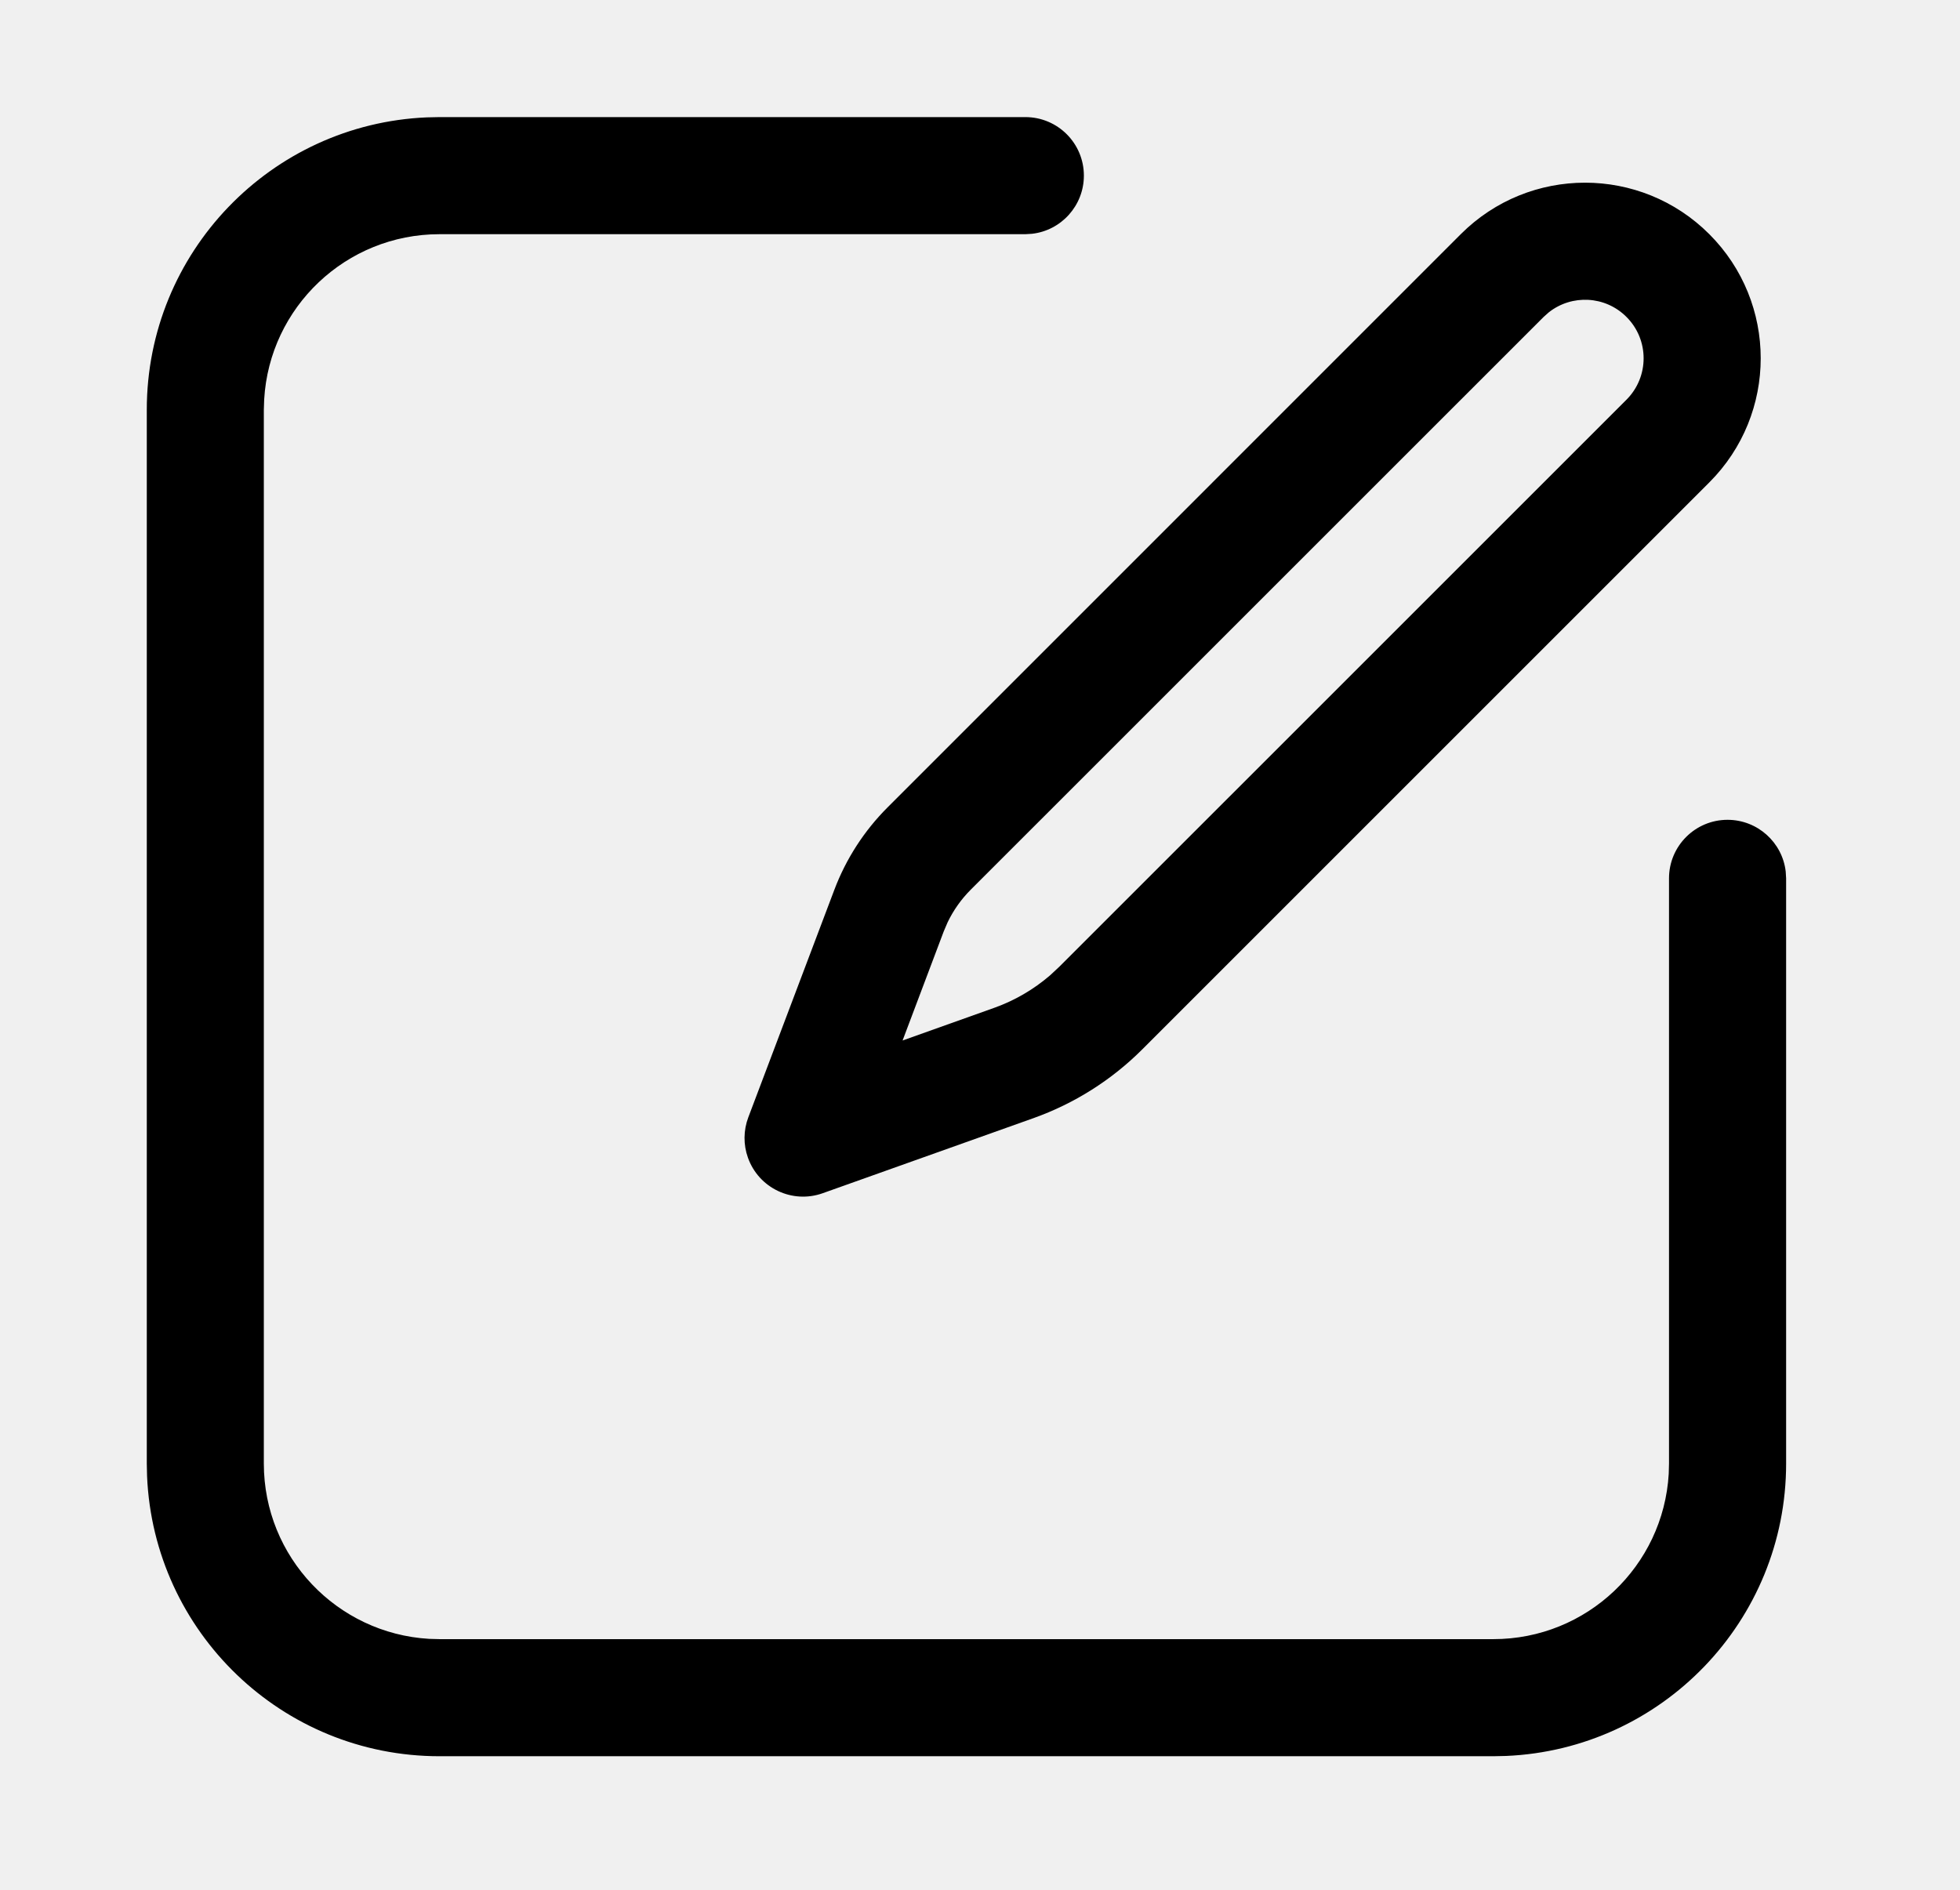
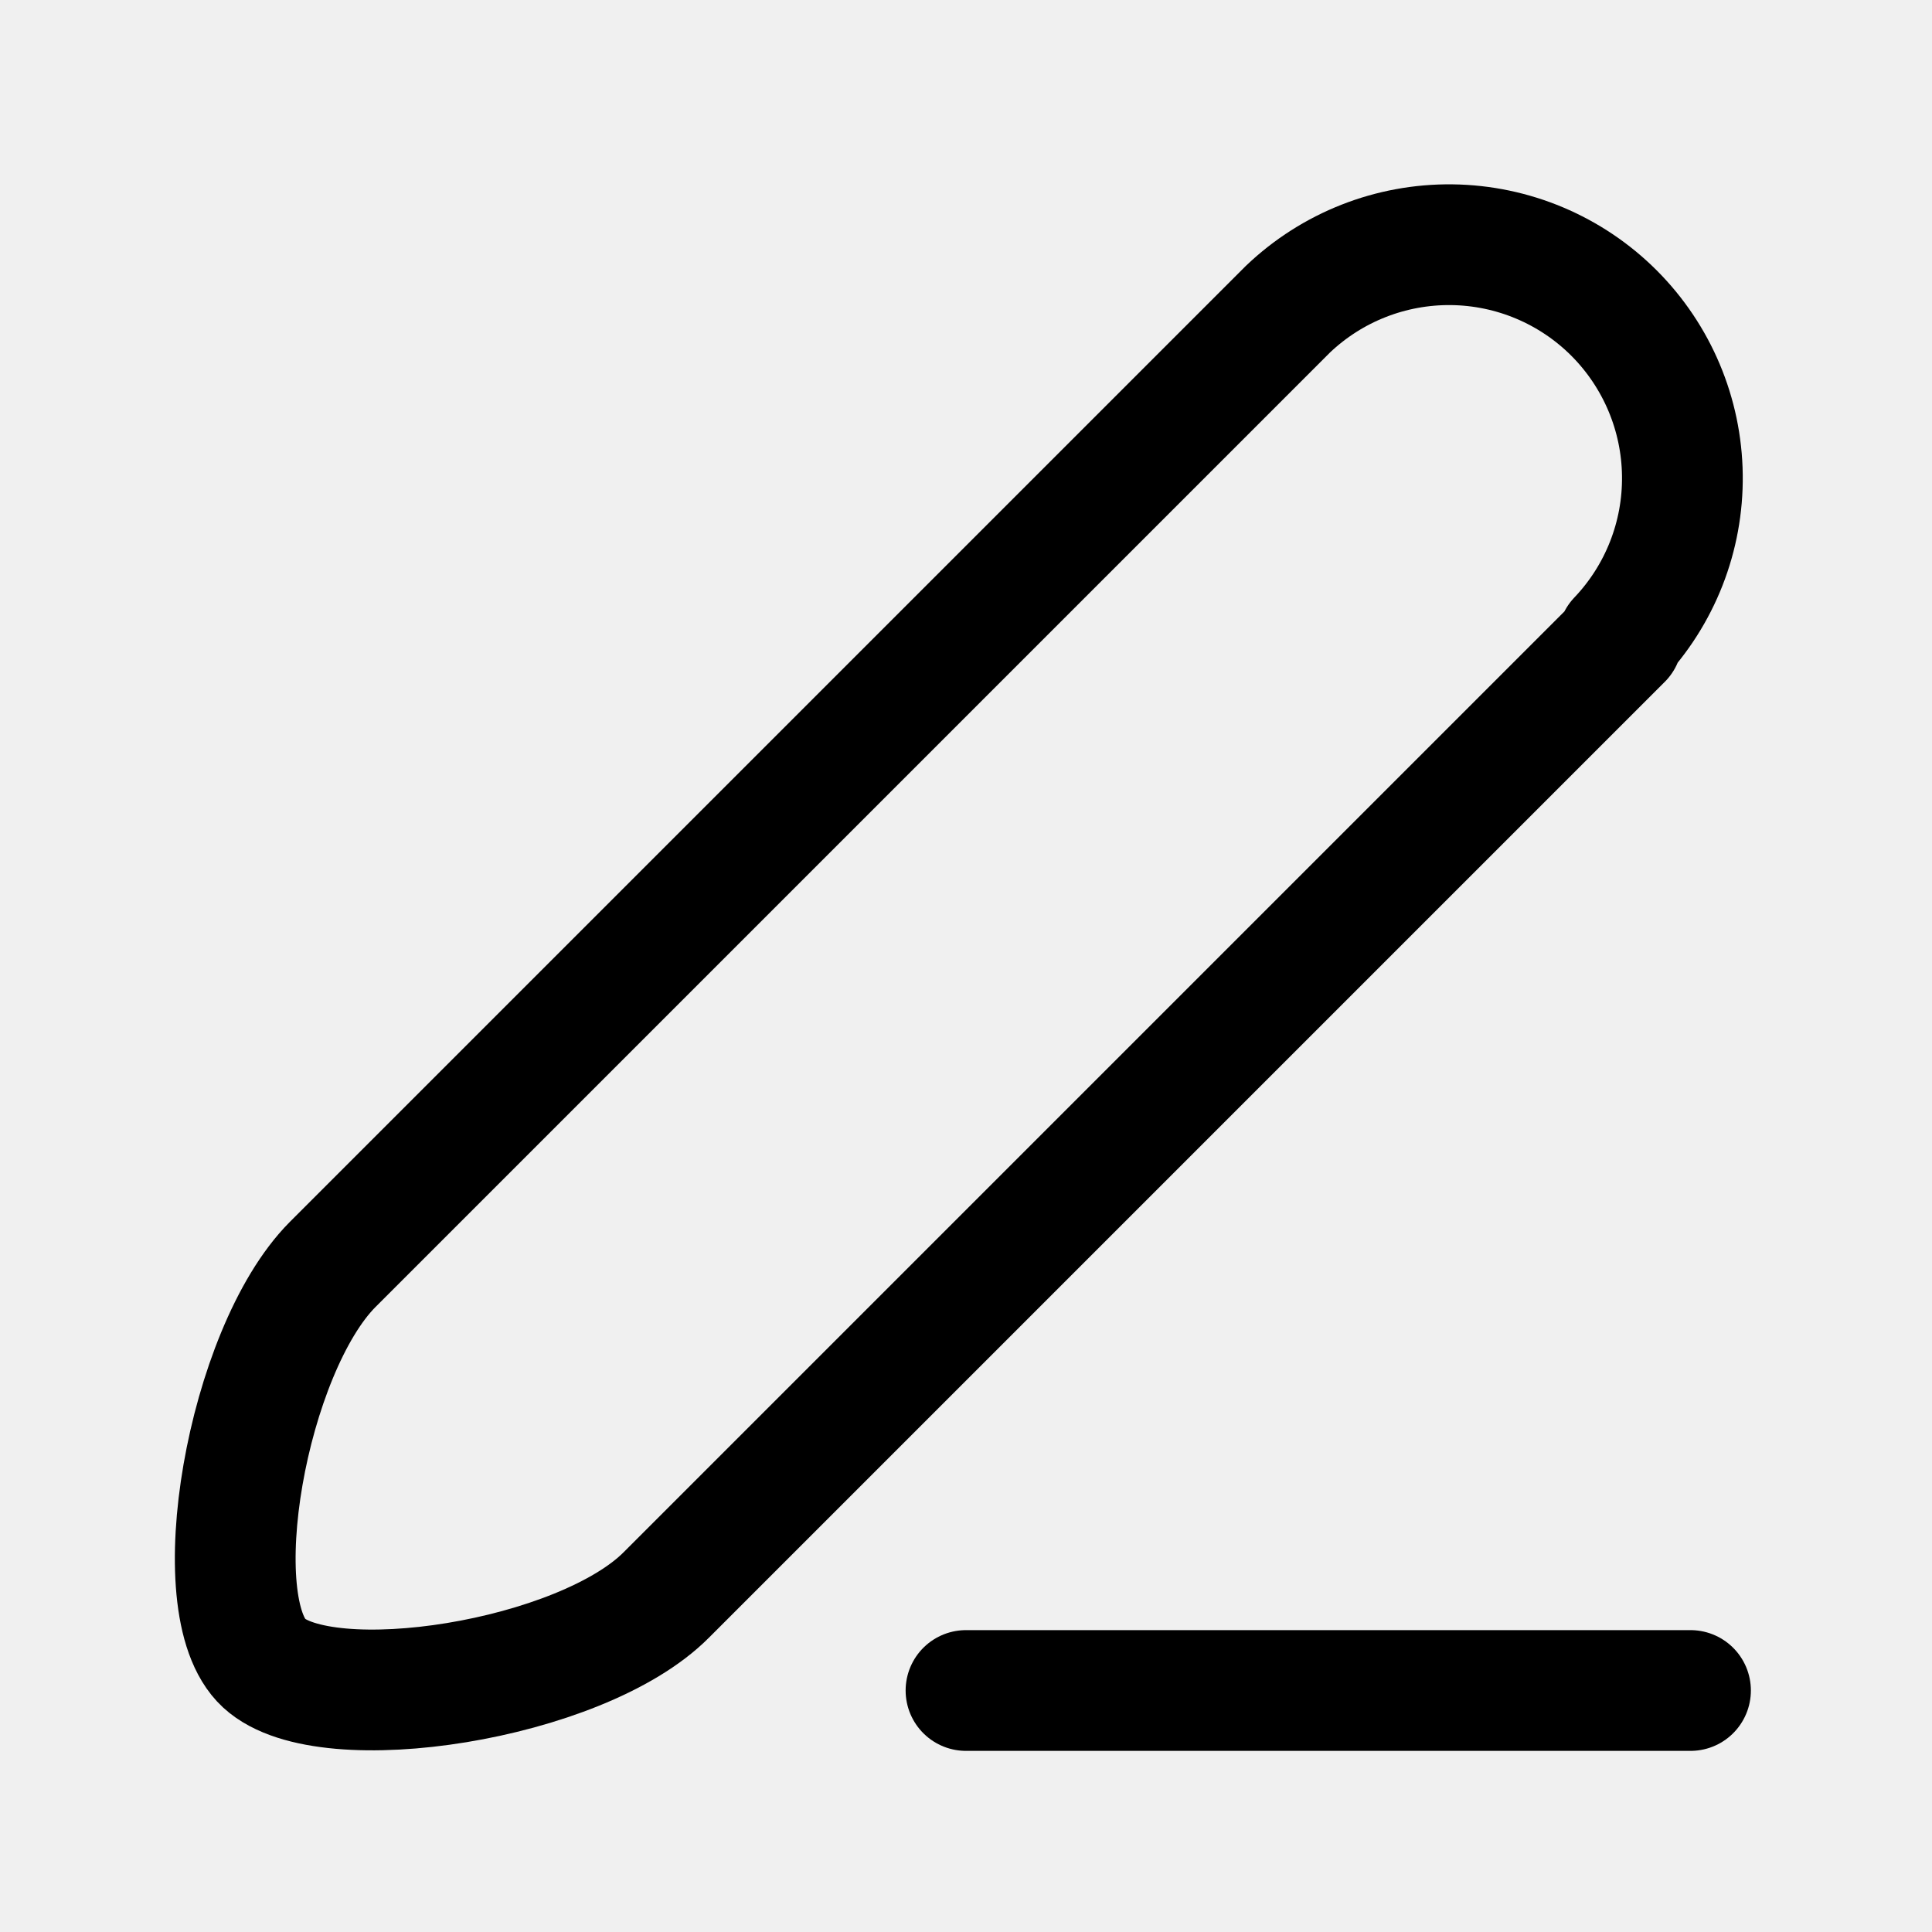
- <svg xmlns="http://www.w3.org/2000/svg" width="28" height="27" viewBox="0 0 28 27" fill="none">
-   <g clip-path="url(#clip0_53_252)">
-     <path d="M14.648 1.673C15.11 1.673 15.484 2.047 15.484 2.509C15.484 2.938 15.161 3.292 14.745 3.34L14.648 3.346H6.279C4.942 3.346 3.85 4.39 3.774 5.707L3.769 5.855V20.91C3.769 22.246 4.814 23.338 6.131 23.415L6.279 23.419H21.334C22.67 23.419 23.762 22.375 23.839 21.057L23.843 20.91V12.549C23.843 12.087 24.218 11.713 24.679 11.713C25.108 11.713 25.462 12.036 25.51 12.451L25.516 12.549V20.91C25.516 23.159 23.741 24.993 21.515 25.088L21.334 25.092H6.279C4.03 25.092 2.196 23.317 2.101 21.091L2.097 20.91V5.855C2.097 3.606 3.872 1.772 6.097 1.677L6.279 1.673H14.648ZM24.418 3.345C25.398 4.325 25.398 5.913 24.418 6.893L16.319 14.992C15.88 15.431 15.35 15.766 14.765 15.975L11.753 17.048C11.318 17.203 10.84 16.976 10.685 16.541C10.618 16.354 10.62 16.15 10.69 15.964L11.918 12.716C12.085 12.272 12.346 11.868 12.682 11.533L20.869 3.345C21.849 2.365 23.438 2.365 24.418 3.345ZM22.125 4.463L22.052 4.528L13.864 12.715C13.73 12.85 13.62 13.006 13.538 13.176L13.482 13.307L12.894 14.866L14.204 14.399C14.496 14.295 14.766 14.137 15 13.936L15.136 13.809L23.235 5.711C23.562 5.384 23.562 4.854 23.235 4.528C22.932 4.224 22.453 4.203 22.125 4.463Z" fill="black" />
+ <svg xmlns="http://www.w3.org/2000/svg" width="800px" height="800px" viewBox="0 0 24 24" fill="none">
+   <g id="SVGRepo_bgCarrier" stroke-width="0" />
+   <g id="SVGRepo_tracerCarrier" stroke-linecap="round" stroke-linejoin="round" />
+   <g id="SVGRepo_iconCarrier">
+     <path d="M20.15 7.94L8.28 19.81C7.22 20.88 4.05 21.37 3.28 20.66C2.51 19.95 3.07 16.78 4.13 15.71L16 3.84C16.548 3.318 17.278 3.031 18.035 3.04C18.792 3.049 19.515 3.354 20.05 3.889C20.585 4.425 20.89 5.148 20.899 5.905C20.909 6.661 20.622 7.392 20.1 7.94H20.15Z" stroke="#000000" stroke-width="1.5" stroke-linecap="round" stroke-linejoin="round" />
+     <path d="M21 21H12" stroke="#000000" stroke-width="1.5" stroke-linecap="round" stroke-linejoin="round" />
  </g>
-   <defs>
-     <clipPath id="clip0_53_252">
-       <rect width="26.765" height="26.765" fill="white" transform="translate(0.423889)" />
-     </clipPath>
-   </defs>
</svg>
